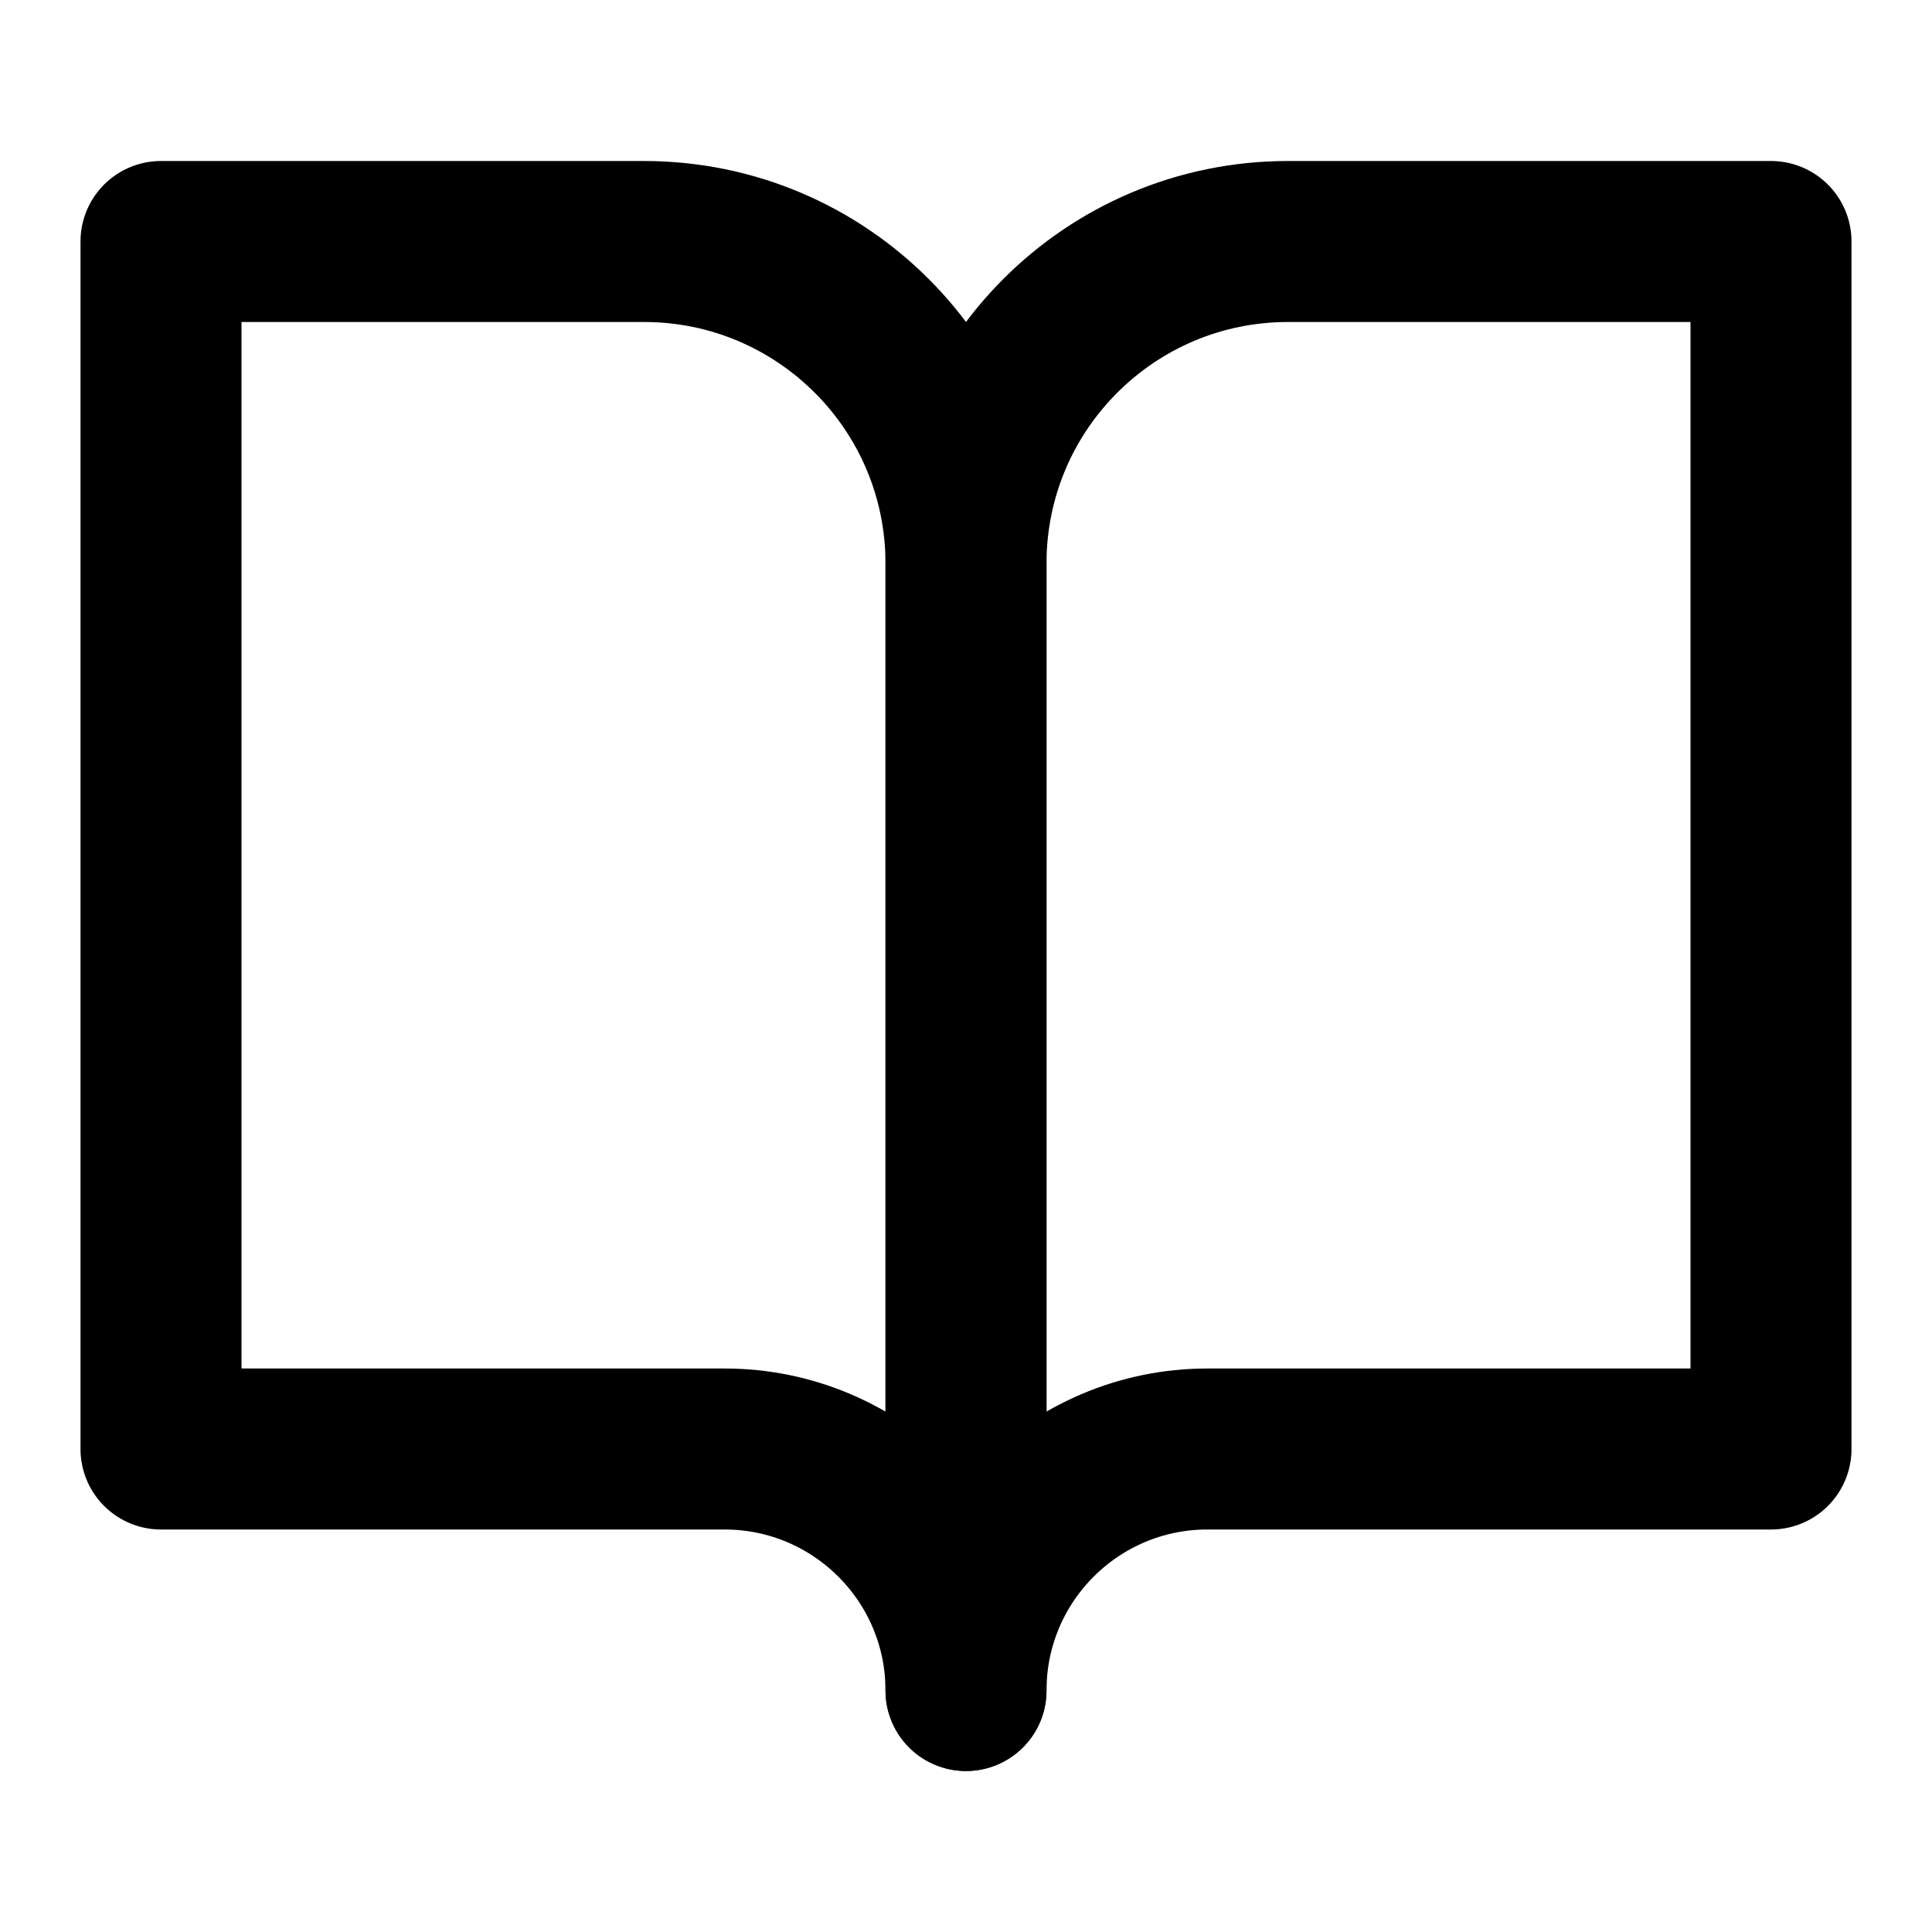
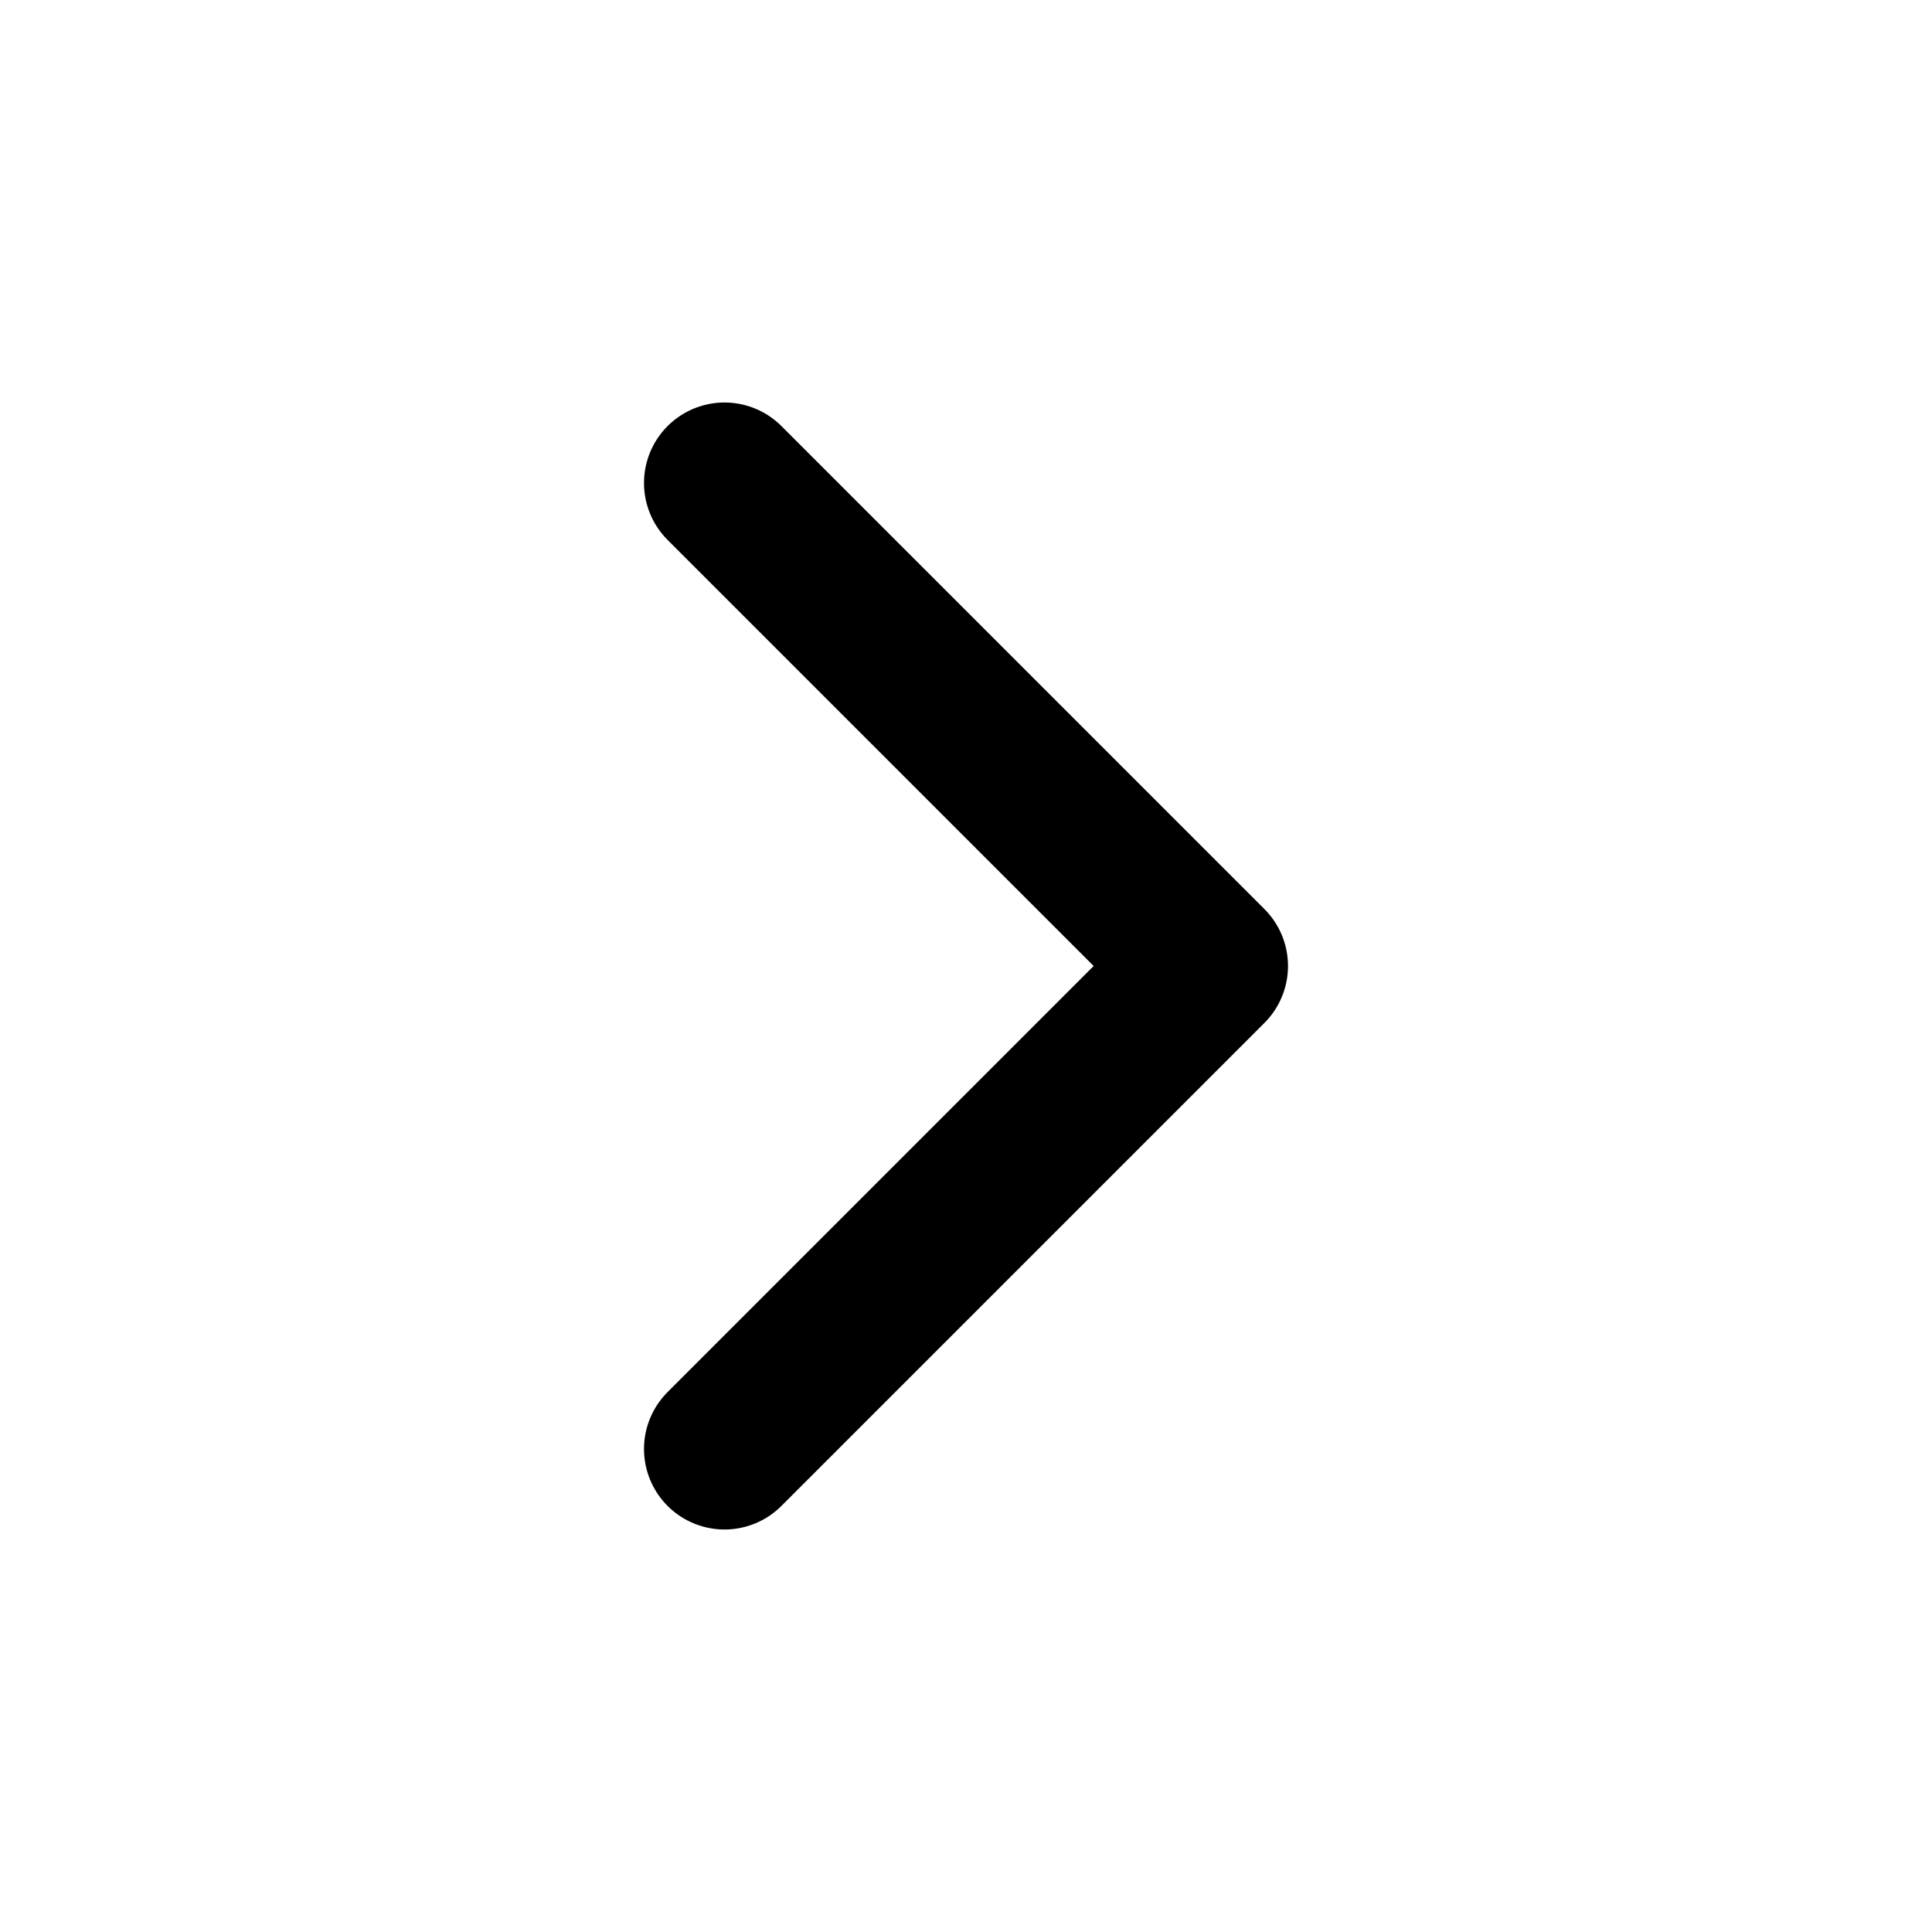
<svg xmlns="http://www.w3.org/2000/svg" width="24" height="24" viewBox="0 0 24 24" fill="none" stroke="currentColor" stroke-width="2" stroke-linecap="round" stroke-linejoin="round">
-   <path d="M2 3h6a4 4 0 0 1 4 4v14a3 3 0 0 0-3-3H2z" />
-   <path d="M22 3h-6a4 4 0 0 0-4 4v14a3 3 0 0 1 3-3h7z" />
+   <path d="m9 18 6-6-6-6" />
</svg>
